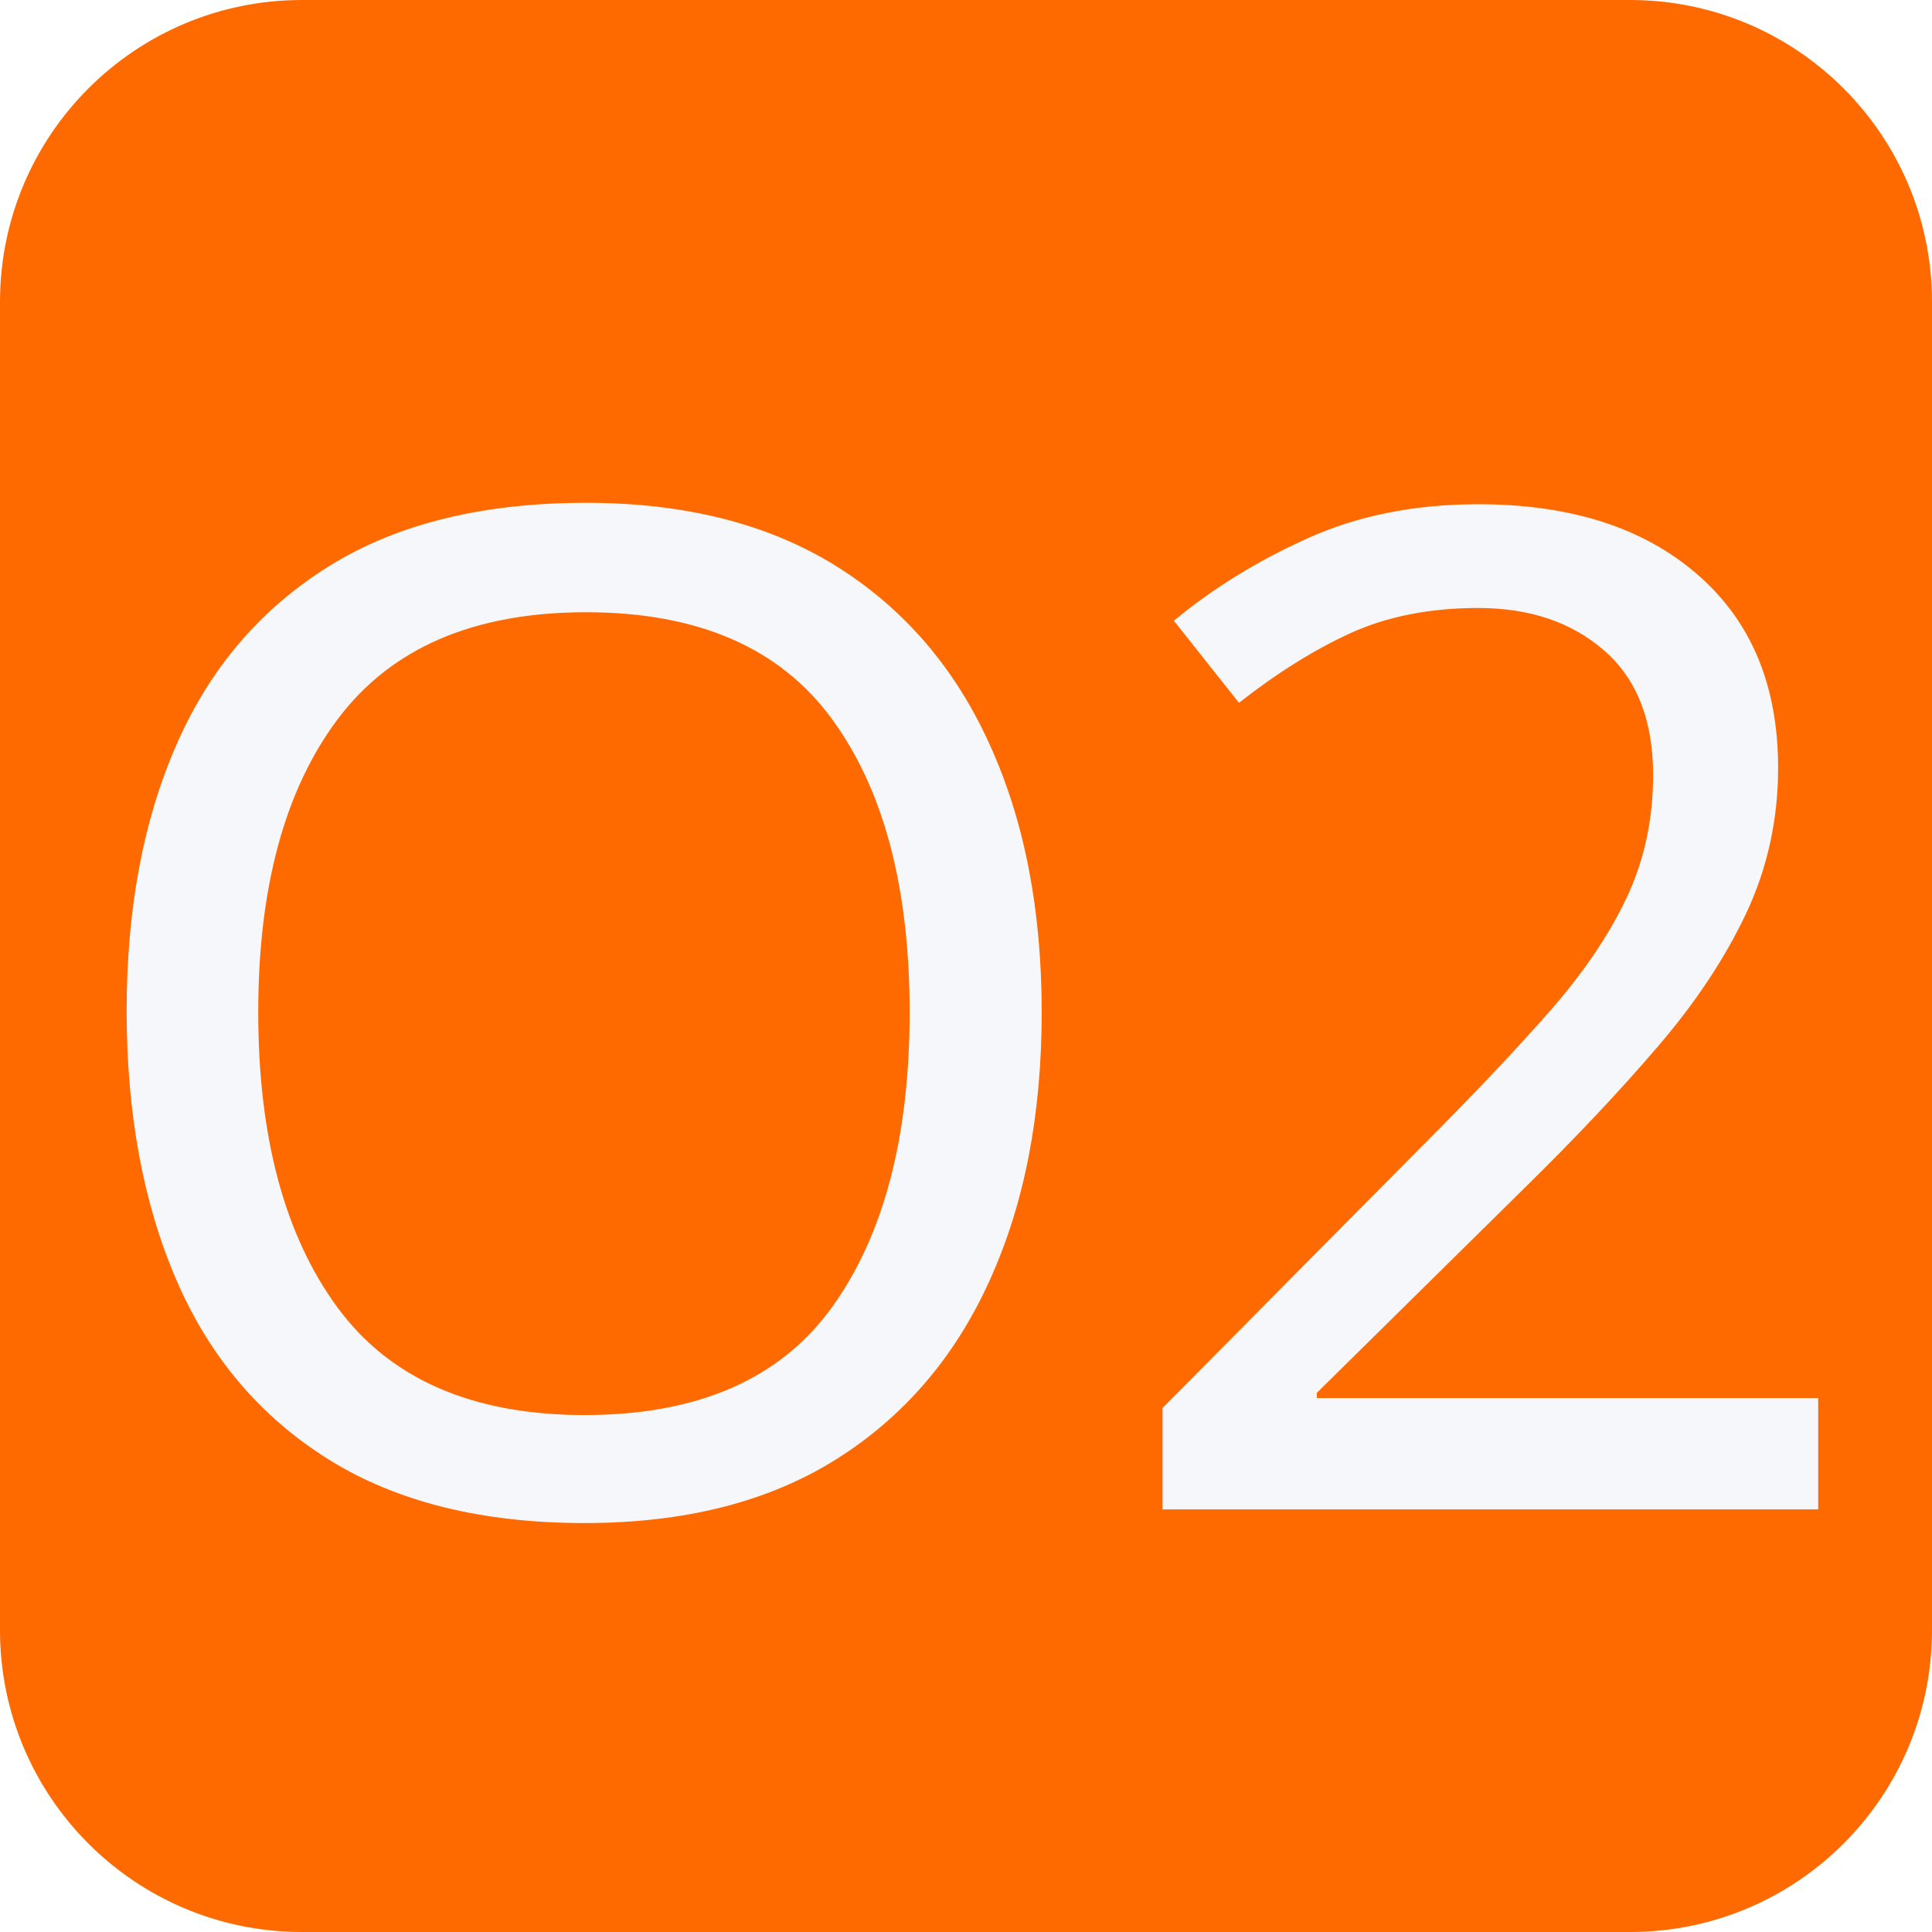
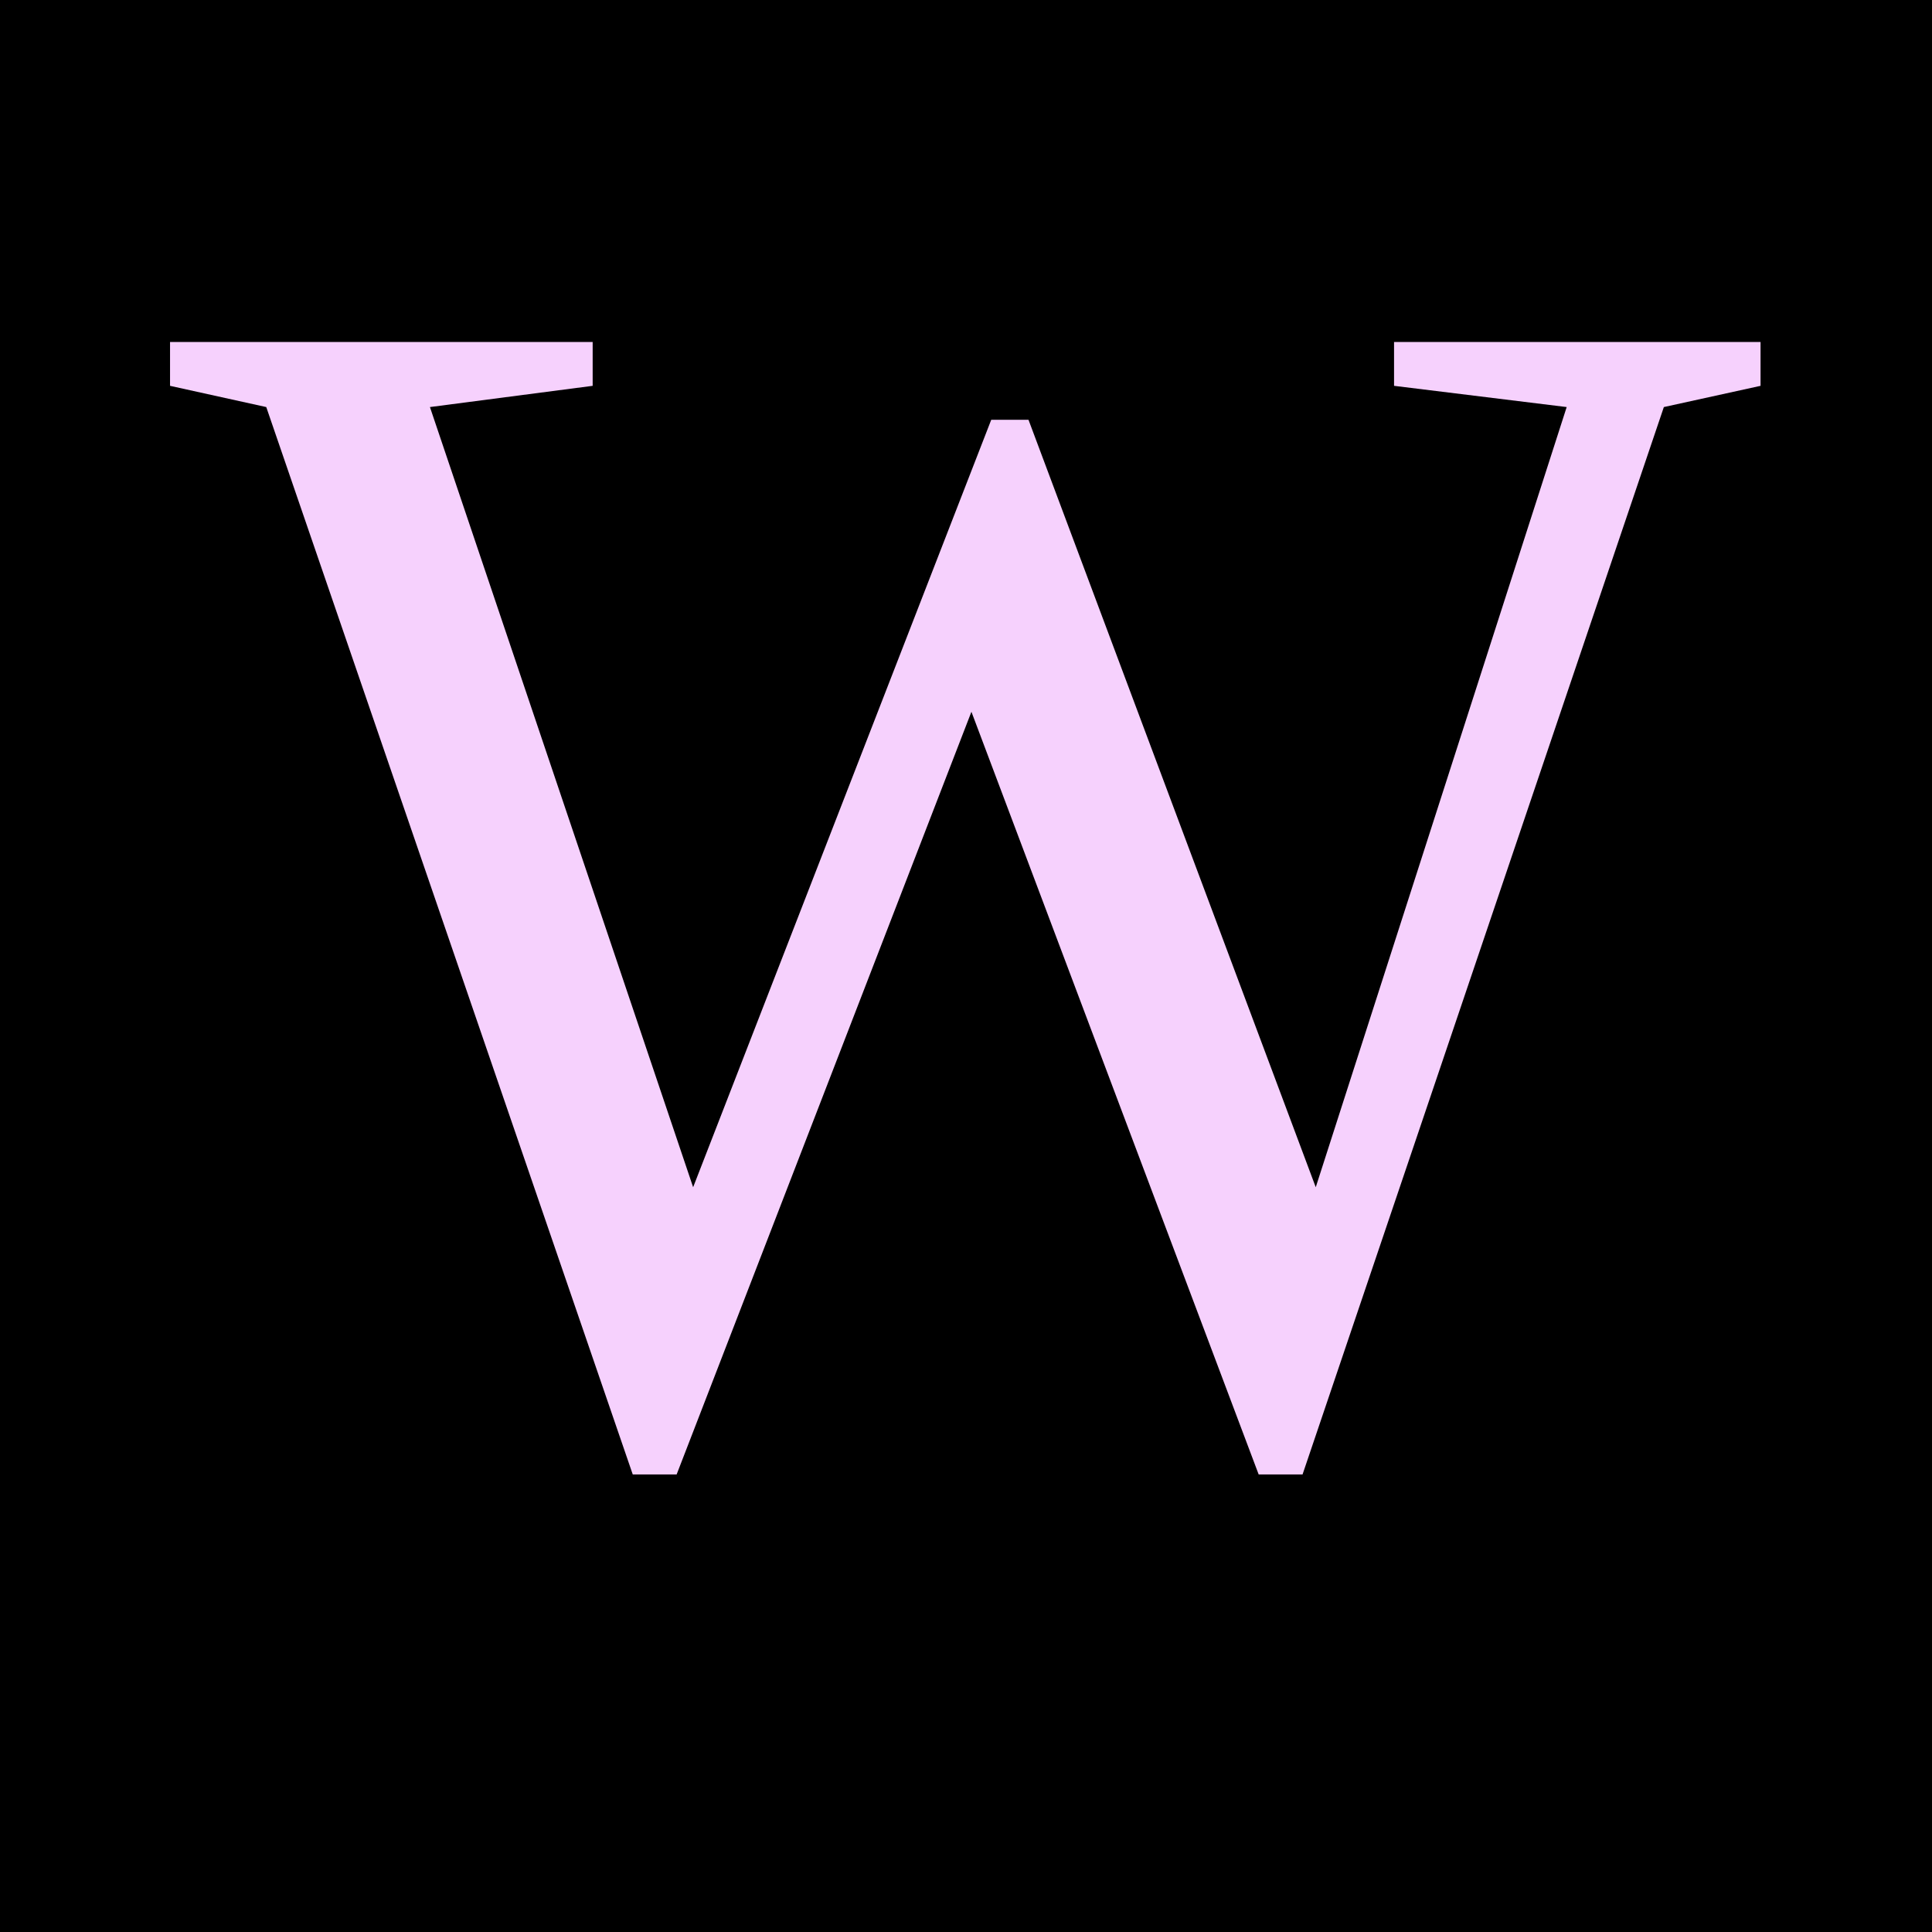
<svg xmlns="http://www.w3.org/2000/svg" viewBox="0 0 64 64">
-   <rect width="64" height="64" rx="10" fill="#FF6A00" />
-   <text x="32" y="50" text-anchor="middle" font-family="Anton, Impact, sans-serif" font-size="46" letter-spacing="-1" fill="#F5F7FA">O2</text>
+   <rect width="64" height="64" fill="#000000" />
+   <text x="32" y="48" text-anchor="middle" font-family="'Playfair Display', Georgia, 'Times New Roman', serif" font-weight="500" font-size="56" fill="#F6D1FD">W</text>
</svg>
